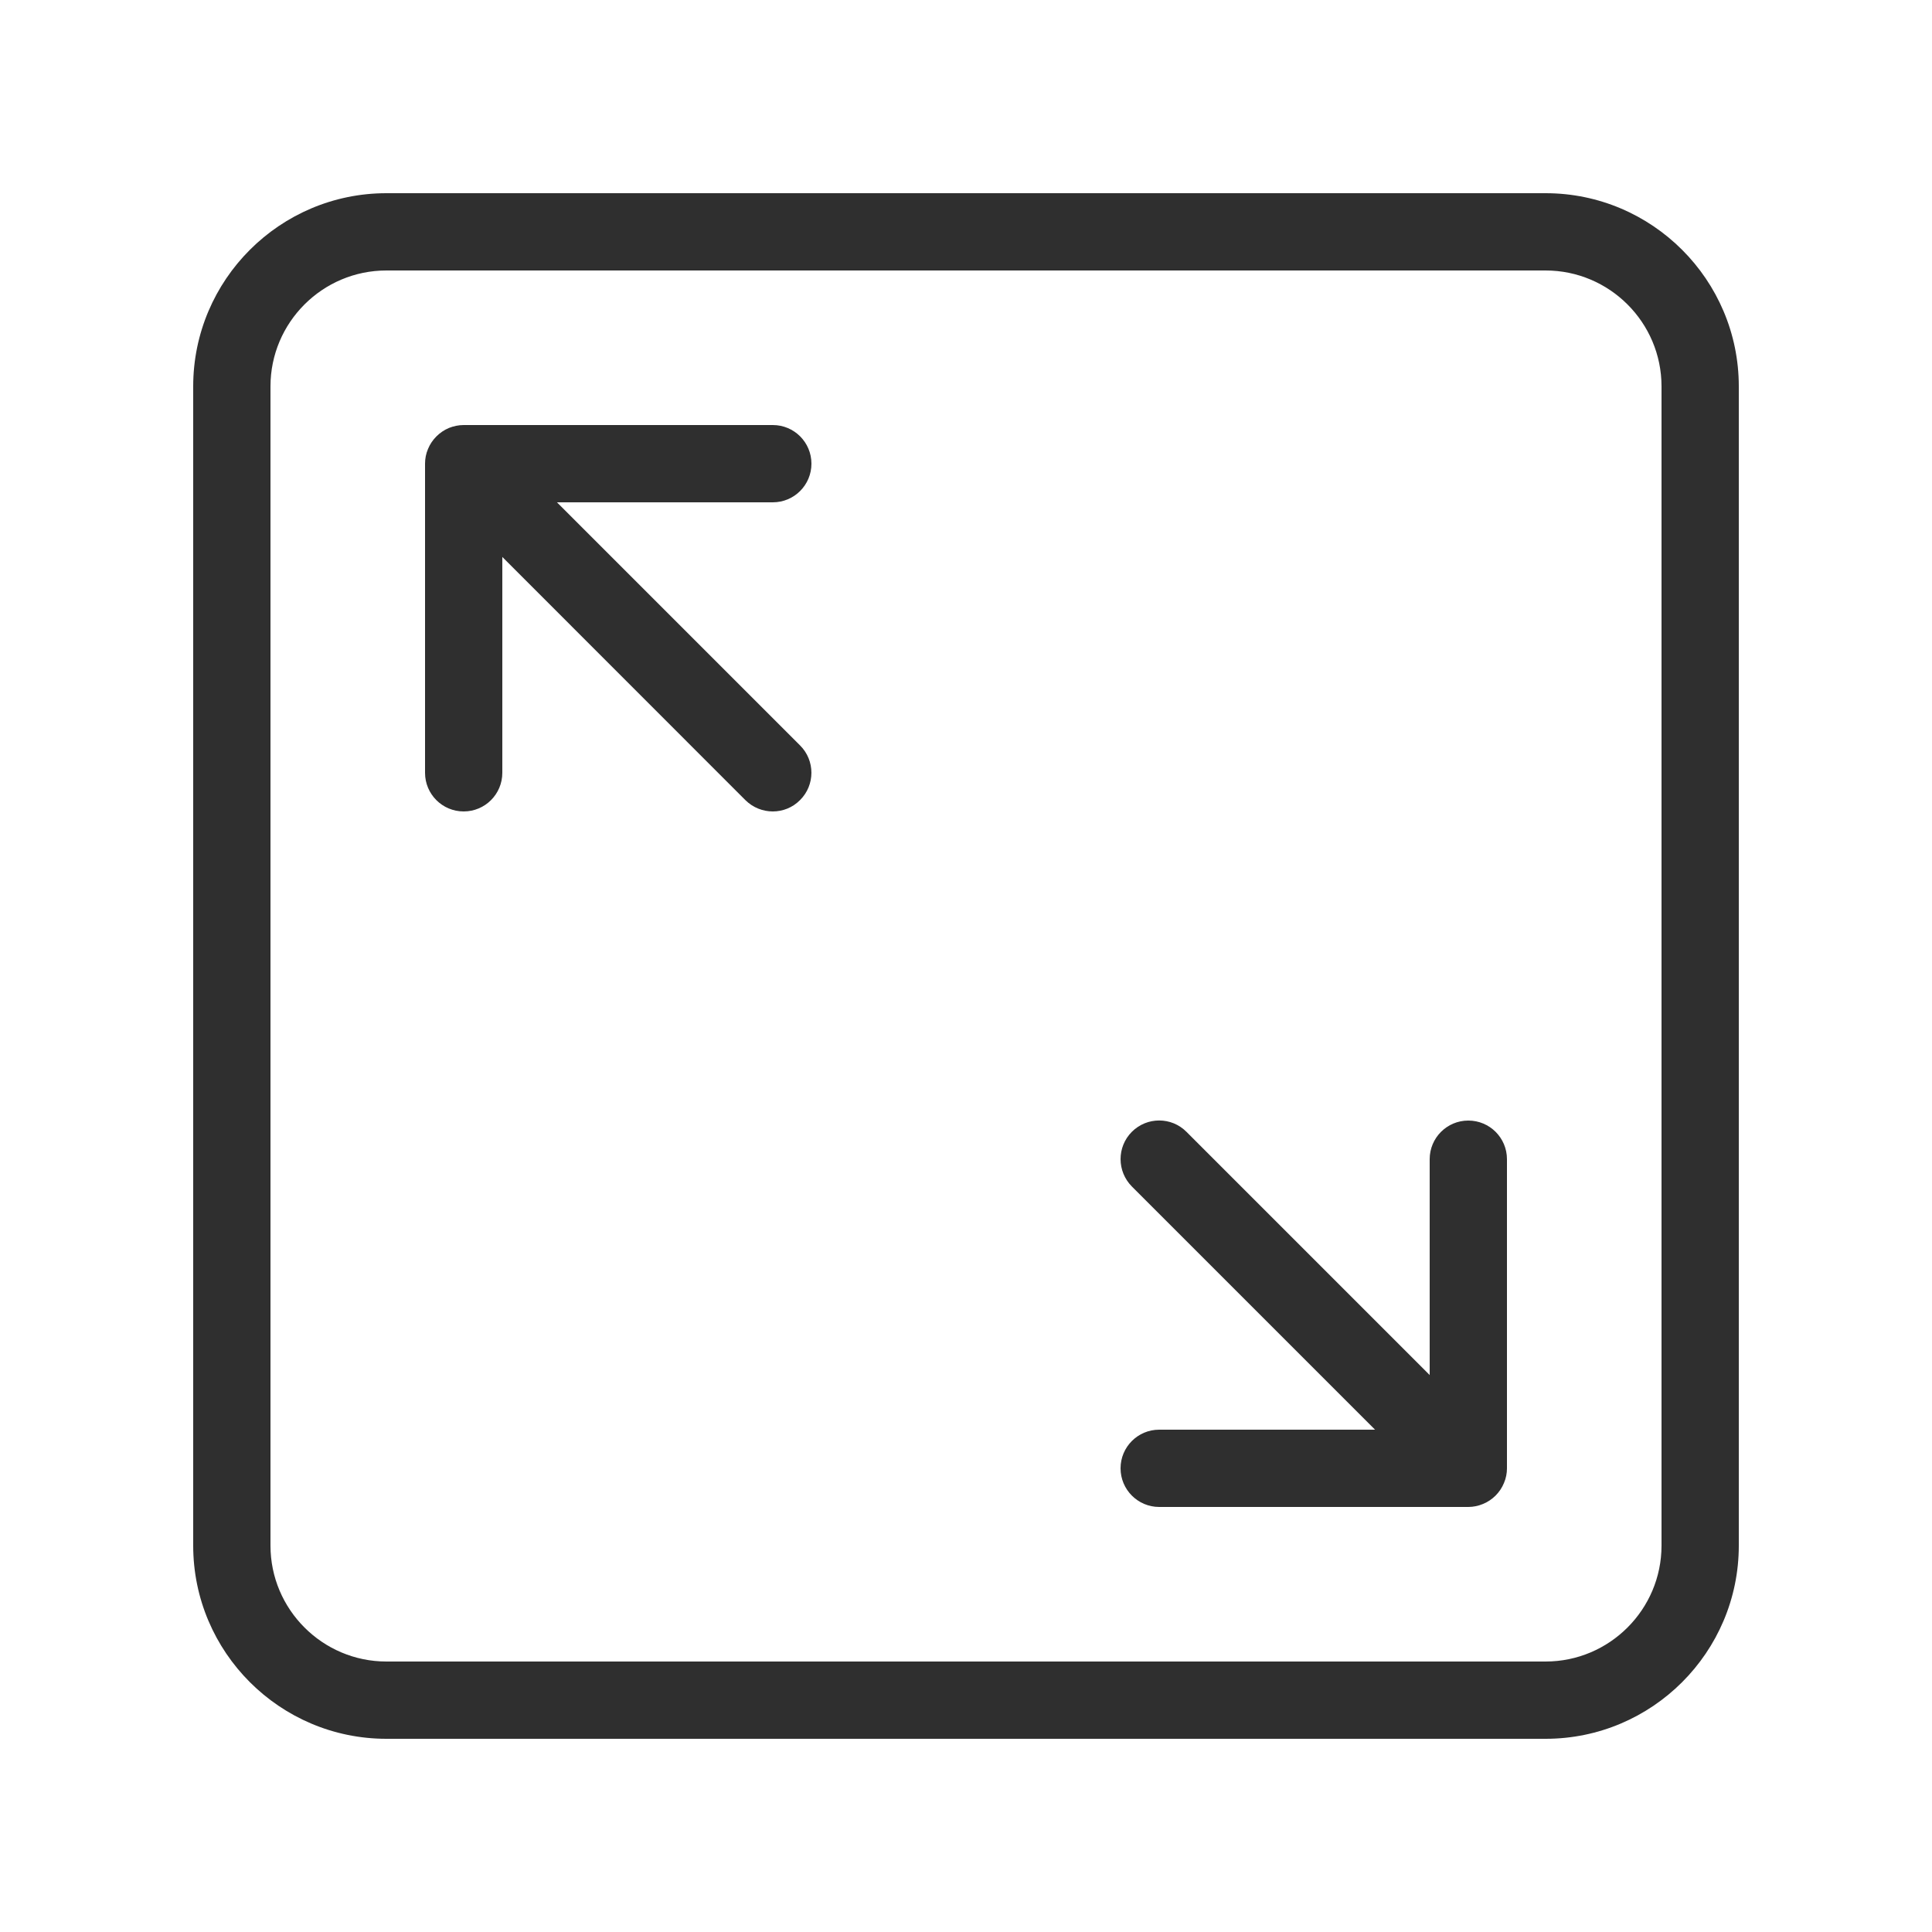
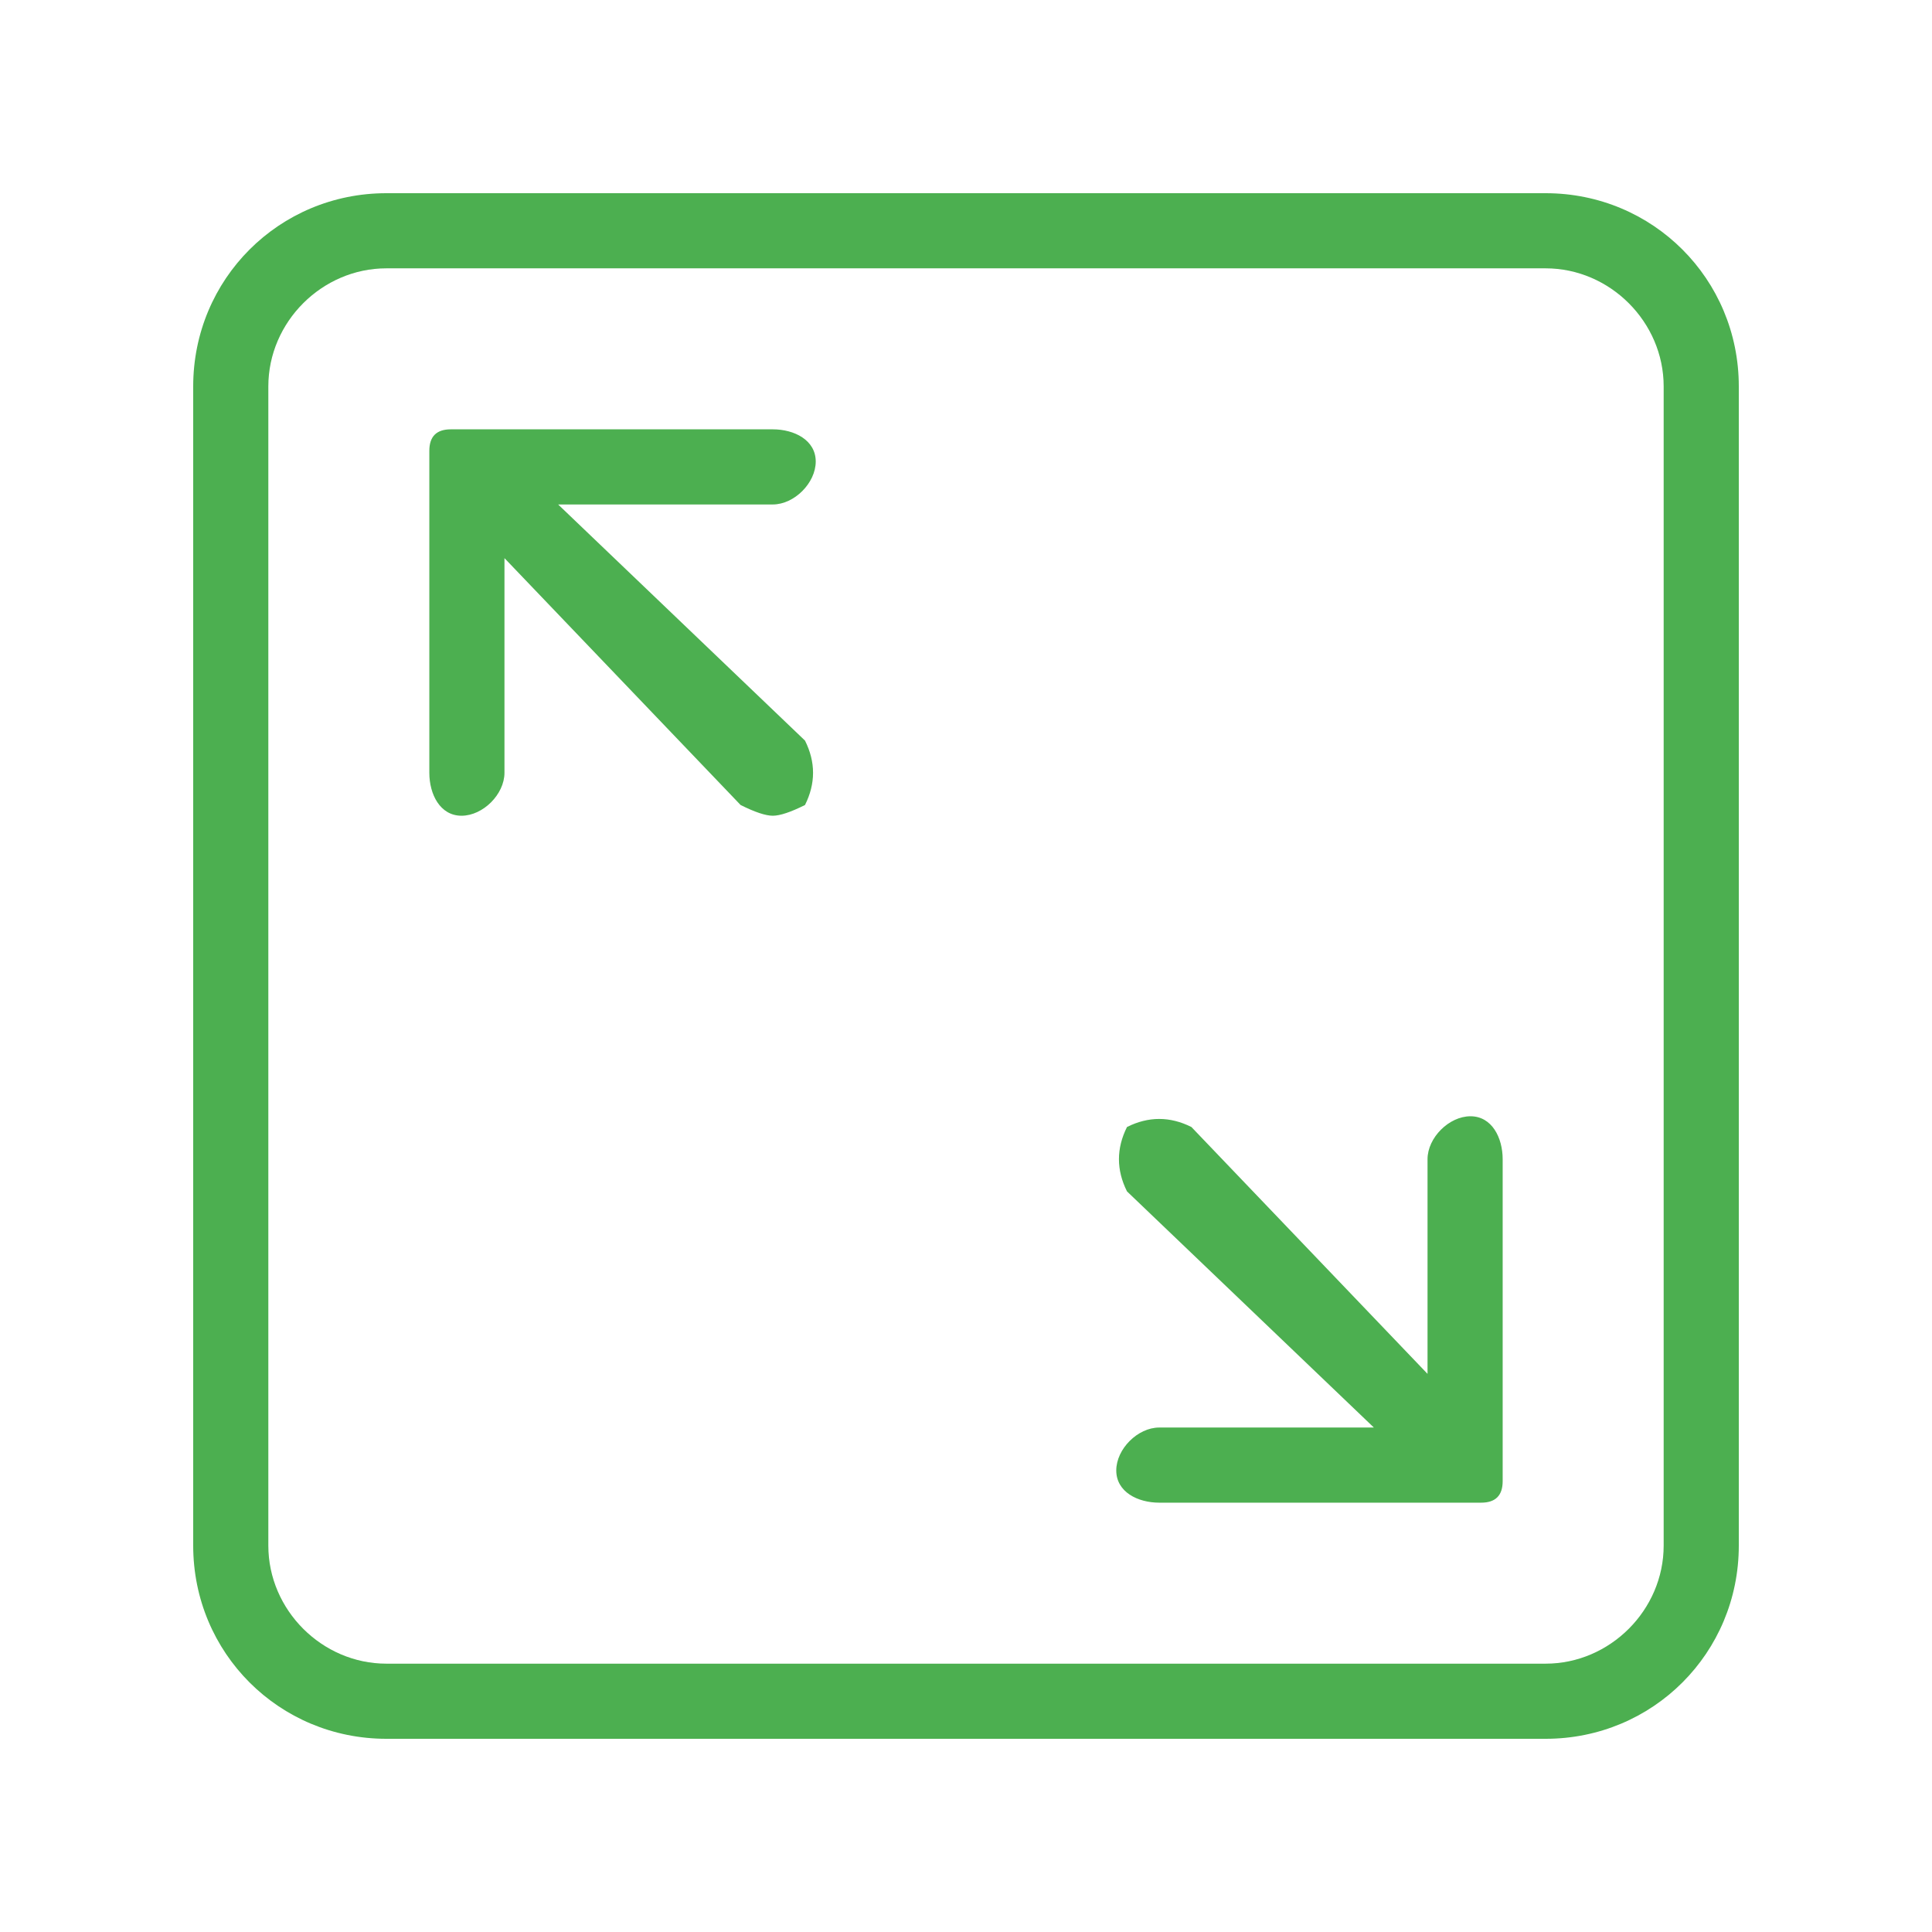
- <svg xmlns="http://www.w3.org/2000/svg" width="18" height="18" viewBox="0 0 18 18" fill="none">
-   <path d="M10.545 10.545C10.686 10.404 10.914 10.404 11.054 10.545L13.32 12.811V10.8C13.32 10.601 13.481 10.44 13.68 10.44C13.879 10.44 14.04 10.601 14.04 10.8V13.68C14.04 13.726 14.031 13.773 14.012 13.817C13.976 13.905 13.905 13.976 13.817 14.012C13.774 14.03 13.727 14.04 13.68 14.04H10.8C10.601 14.04 10.44 13.878 10.44 13.68C10.44 13.481 10.601 13.32 10.8 13.32H12.811L10.546 11.055C10.405 10.913 10.405 10.686 10.545 10.545Z" fill="#2F2F2F" />
-   <path d="M4.183 3.987C4.226 3.97 4.273 3.96 4.32 3.96H7.2C7.399 3.96 7.56 4.121 7.56 4.32C7.56 4.519 7.399 4.68 7.2 4.68H5.189L7.454 6.945C7.595 7.085 7.595 7.314 7.454 7.454C7.384 7.525 7.292 7.56 7.2 7.56C7.108 7.56 7.016 7.525 6.945 7.455L4.68 5.189V7.2C4.68 7.399 4.519 7.56 4.32 7.56C4.121 7.56 3.96 7.399 3.96 7.2V4.32C3.96 4.273 3.969 4.226 3.988 4.182C4.024 4.095 4.095 4.024 4.183 3.987Z" fill="#2F2F2F" />
-   <path d="M3.6 1.8H14.4C15.392 1.8 16.2 2.607 16.2 3.6V14.4C16.2 15.393 15.392 16.2 14.4 16.2H3.6C2.608 16.2 1.8 15.393 1.8 14.4V3.6C1.8 2.607 2.608 1.8 3.6 1.8ZM2.52 14.4C2.52 14.995 3.005 15.48 3.6 15.48H14.4C14.995 15.48 15.48 14.995 15.48 14.4V3.6C15.48 3.004 14.995 2.52 14.4 2.52H3.6C3.005 2.52 2.52 3.004 2.52 3.6V14.4Z" fill="#2F2F2F" />
+ <svg xmlns="http://www.w3.org/2000/svg" version="1.2" viewBox="0 0 18 18" width="18" height="18">
+   <style>
+ 		.s0 { fill: #4caf50 } 
+ 	</style>
+   <path class="s0" d="m10.5 10.5c0.2-0.1 0.4-0.1 0.6 0l2.2 2.3v-2c0-0.2 0.2-0.4 0.4-0.4 0.2 0 0.3 0.2 0.3 0.4v2.9q0 0.1 0 0.1 0 0.2-0.2 0.2 0 0-0.1 0h-2.9c-0.2 0-0.4-0.1-0.4-0.3 0-0.2 0.2-0.4 0.4-0.4h2l-2.3-2.2c-0.1-0.2-0.1-0.4 0-0.6z" />
+   <path class="s0" d="m4.2 4q0 0 0.1 0h2.9c0.2 0 0.4 0.1 0.4 0.3 0 0.2-0.2 0.4-0.4 0.4h-2l2.3 2.2c0.1 0.2 0.1 0.4 0 0.6q-0.2 0.1-0.3 0.1-0.1 0-0.3-0.1l-2.2-2.3v2c0 0.2-0.2 0.4-0.4 0.4-0.2 0-0.3-0.2-0.3-0.4v-2.9q0-0.1 0-0.1 0-0.2 0.2-0.2z" />
+   <path class="s0" d="m3.6 1.8h10.8c1 0 1.8 0.8 1.8 1.8v10.8c0 1-0.8 1.8-1.8 1.8h-10.8c-1 0-1.8-0.8-1.8-1.8v-10.8c0-1 0.8-1.8 1.8-1.8zm-1.1 12.6c0 0.6 0.5 1.1 1.1 1.1h10.8c0.6 0 1.1-0.5 1.1-1.1v-10.8c0-0.6-0.5-1.1-1.1-1.1h-10.8c-0.6 0-1.1 0.5-1.1 1.1z" />
</svg>
